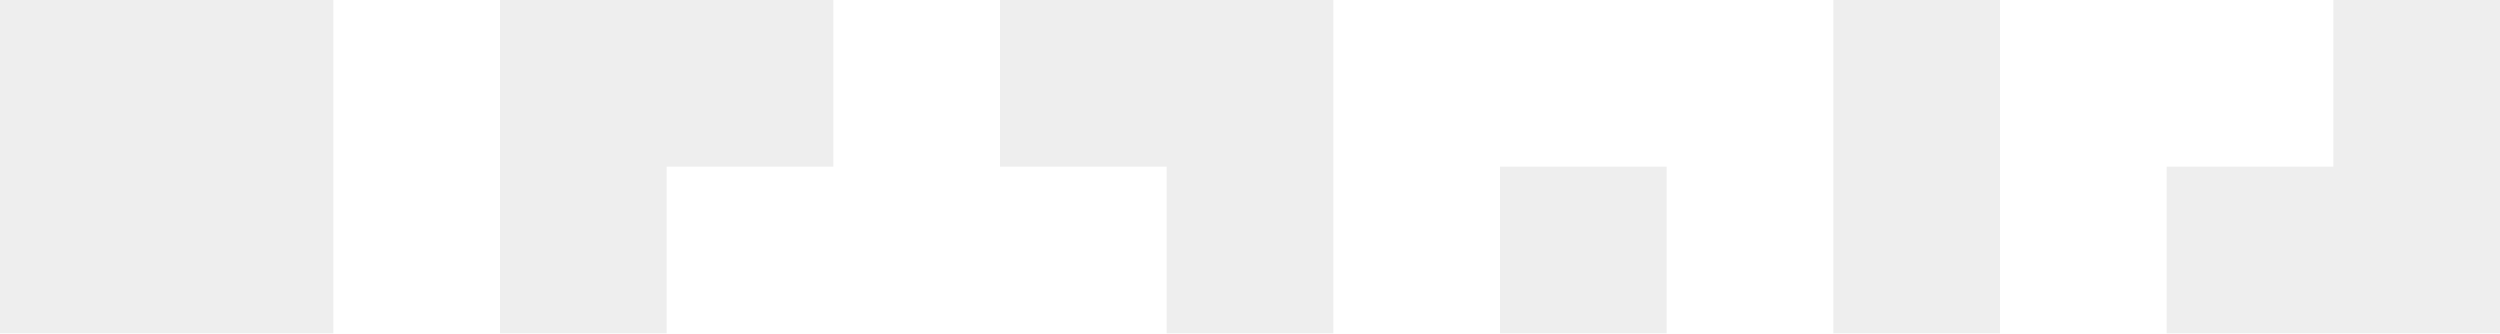
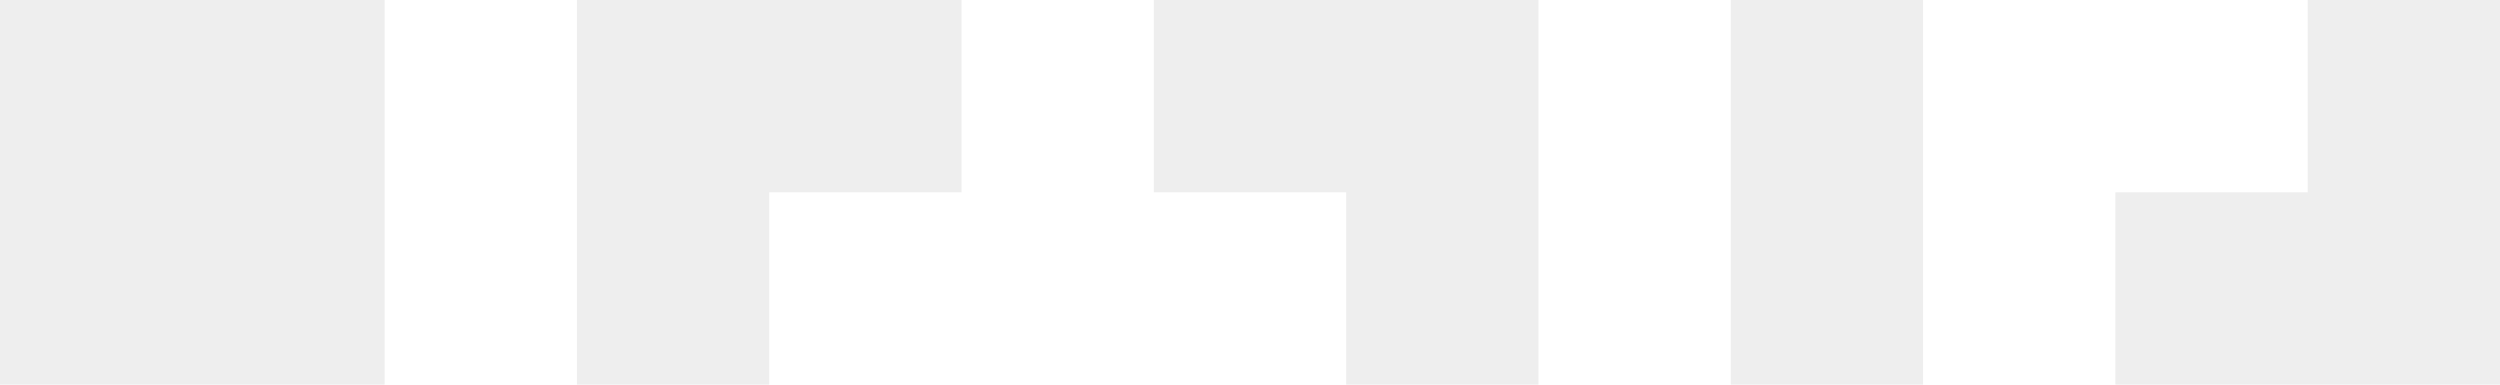
- <svg xmlns="http://www.w3.org/2000/svg" viewBox="0 0 1500 200">
+ <svg xmlns="http://www.w3.org/2000/svg" viewBox="0 0 1300 200">
  <defs>
    <style>
      .fill { fill: #eeeeee; }
    </style>
  </defs>
  <path d="M 100,0 H 200 V 100 200 H 100 0 V 100 0 Z" id="O" class="fill" />
  <path d="m 500,0 v 100 h -100 v 100 h -100 V 100 0 h 100 z" id="R" class="fill" />
  <path d="M 600,100 V 0 H 700 800 V 100 200 H 700 V 100 Z" id="G" class="fill" />
-   <path d="M 1000,200 H 900 V 100 h 100 z" id="dot" class="fill" />
-   <path d="M 1200,200 H 1100 V 100 0 h 100 v 100 z" id="I" class="fill" />
-   <path d="M 1300,200 V 100 h 100 V 0 h 100 v 100 100 h -100 z" id="D" class="fill" />
+   <path d="M 1000,200 H 900 V 100 0 h 100 v 100 z" id="I" class="fill" />
+   <path d="M 1100,200 V 100 h 100 V 0 h 100 v 100 100 h -100 z" id="D" class="fill" />
</svg>
